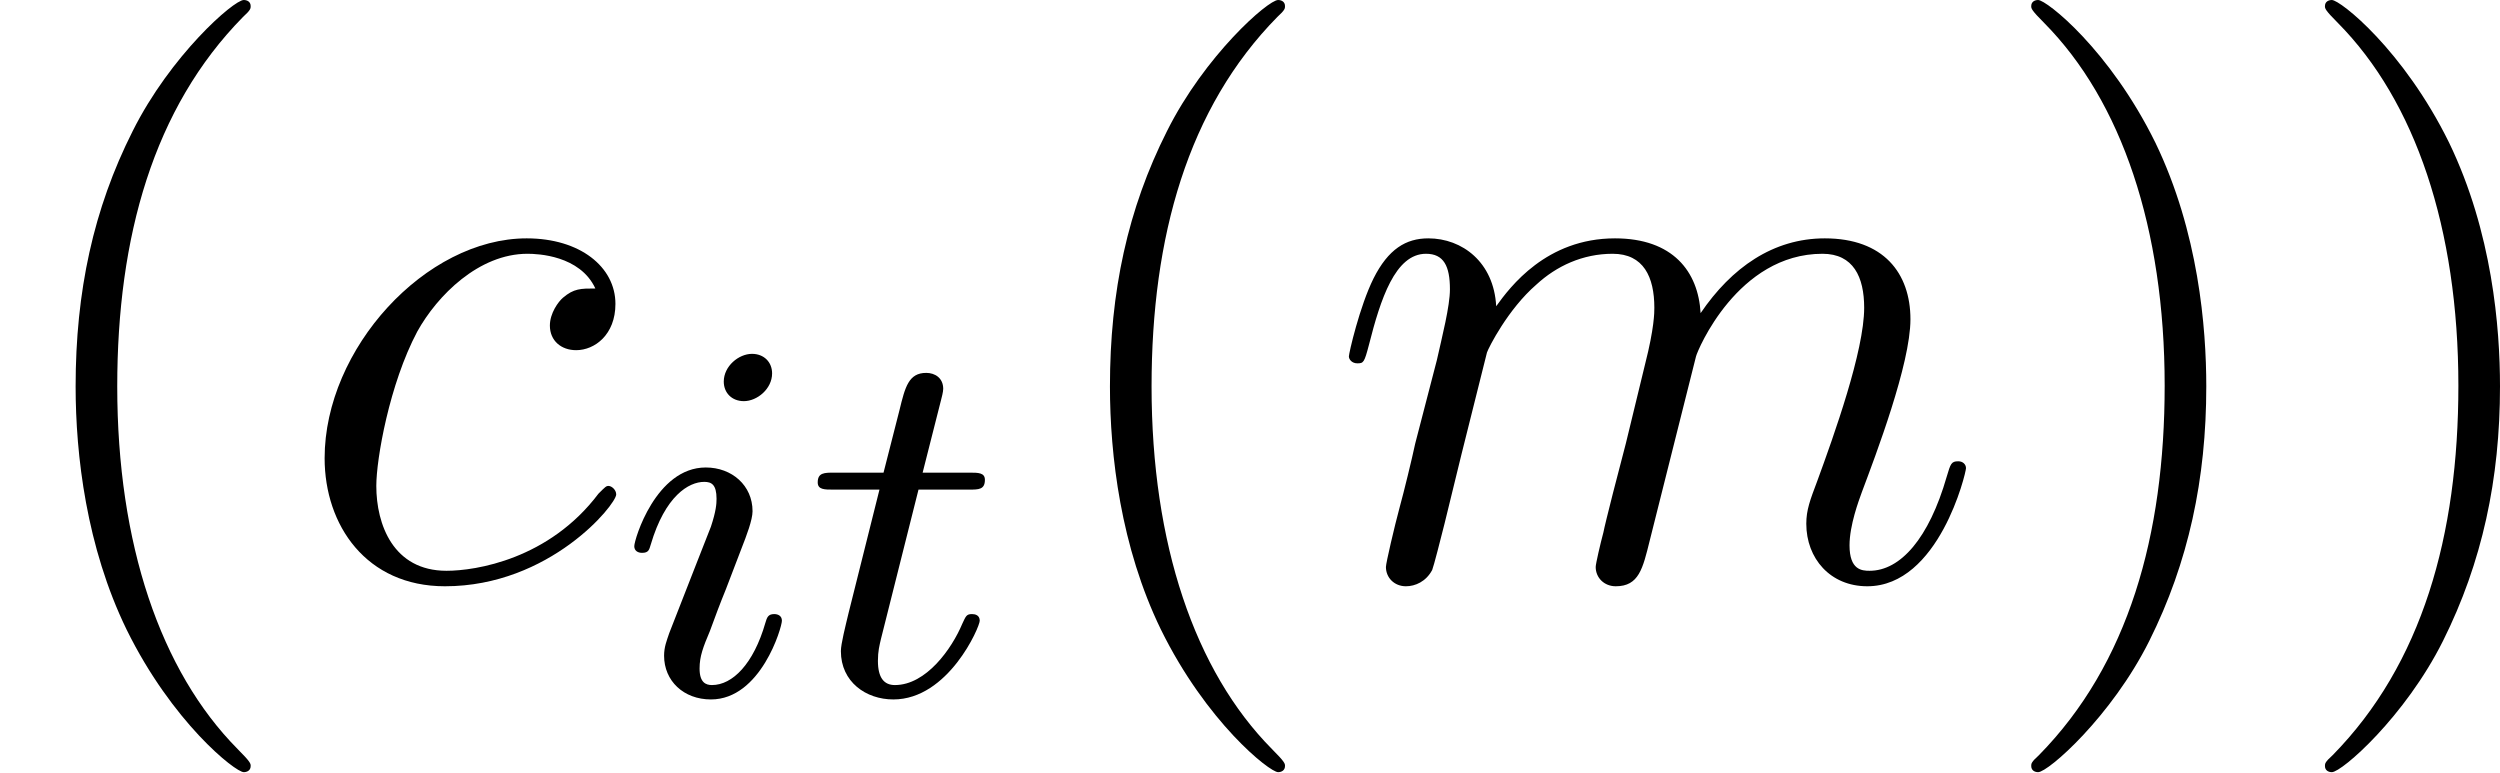
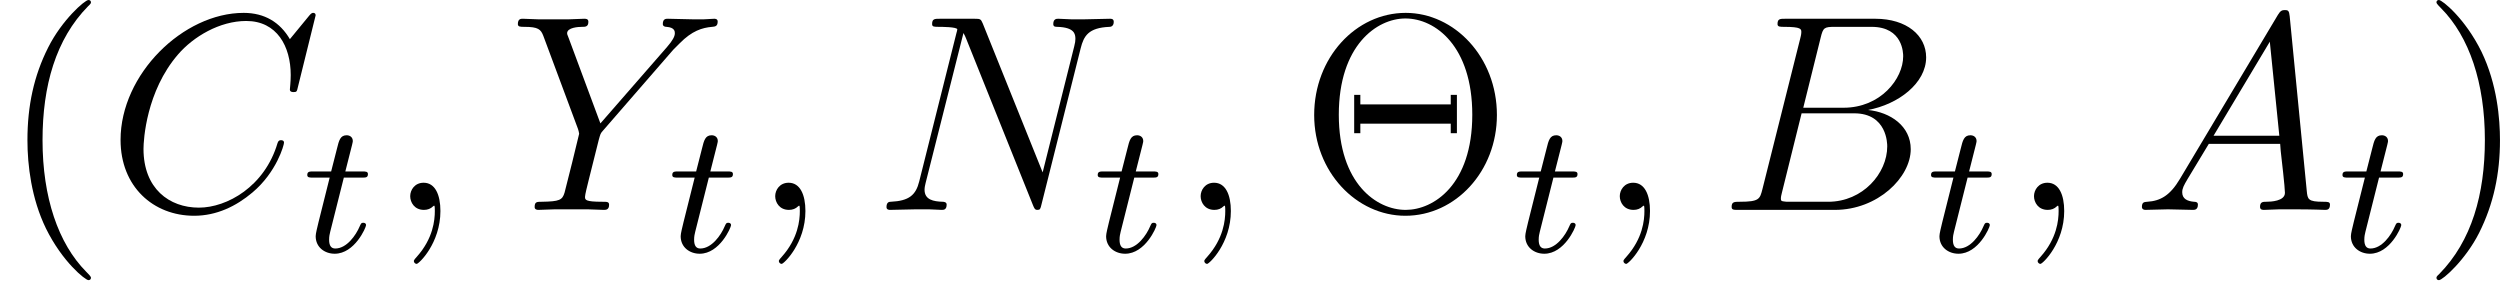
- <svg xmlns="http://www.w3.org/2000/svg" xmlns:xlink="http://www.w3.org/1999/xlink" version="1.1" width="38.745pt" height="11.967pt" viewBox="31.257 607.871 38.745 11.967">
+ <svg xmlns="http://www.w3.org/2000/svg" xmlns:xlink="http://www.w3.org/1999/xlink" version="1.1" width="106.795pt" height="11.967pt" viewBox="35.159 93.301 106.795 11.967">
  <defs>
-     <path id="g15-105" d="M2.375-4.973C2.375-5.149 2.248-5.276 2.064-5.276C1.857-5.276 1.626-5.085 1.626-4.846C1.626-4.67 1.753-4.543 1.937-4.543C2.144-4.543 2.375-4.734 2.375-4.973ZM1.211-2.048L.781-.948C.741-.829 .701-.733 .701-.598C.701-.207 1.004 .08 1.427 .08C2.2 .08 2.527-1.036 2.527-1.14C2.527-1.219 2.463-1.243 2.407-1.243C2.311-1.243 2.295-1.188 2.271-1.108C2.088-.47 1.761-.143 1.443-.143C1.347-.143 1.251-.183 1.251-.399C1.251-.59 1.307-.733 1.411-.98C1.49-1.196 1.57-1.411 1.658-1.626L1.905-2.271C1.977-2.455 2.072-2.702 2.072-2.837C2.072-3.236 1.753-3.515 1.347-3.515C.574-3.515 .239-2.399 .239-2.295C.239-2.224 .295-2.192 .359-2.192C.462-2.192 .47-2.24 .494-2.319C.717-3.076 1.084-3.292 1.323-3.292C1.435-3.292 1.514-3.252 1.514-3.029C1.514-2.949 1.506-2.837 1.427-2.598L1.211-2.048Z" />
    <path id="g15-116" d="M1.761-3.172H2.542C2.694-3.172 2.79-3.172 2.79-3.324C2.79-3.435 2.686-3.435 2.55-3.435H1.825L2.112-4.567C2.144-4.686 2.144-4.726 2.144-4.734C2.144-4.902 2.016-4.981 1.881-4.981C1.61-4.981 1.554-4.766 1.467-4.407L1.219-3.435H.454C.303-3.435 .199-3.435 .199-3.284C.199-3.172 .303-3.172 .438-3.172H1.156L.677-1.259C.63-1.06 .558-.781 .558-.669C.558-.191 .948 .08 1.371 .08C2.224 .08 2.71-1.044 2.71-1.14C2.71-1.227 2.638-1.243 2.59-1.243C2.503-1.243 2.495-1.211 2.439-1.092C2.279-.709 1.881-.143 1.395-.143C1.227-.143 1.132-.255 1.132-.518C1.132-.669 1.156-.757 1.18-.861L1.761-3.172Z" />
-     <path id="g16-99" d="M4.674-4.495C4.447-4.495 4.34-4.495 4.172-4.352C4.101-4.292 3.969-4.113 3.969-3.921C3.969-3.682 4.148-3.539 4.376-3.539C4.663-3.539 4.985-3.778 4.985-4.256C4.985-4.83 4.435-5.272 3.61-5.272C2.044-5.272 .478-3.563 .478-1.865C.478-.825 1.124 .12 2.343 .12C3.969 .12 4.997-1.148 4.997-1.303C4.997-1.375 4.926-1.435 4.878-1.435C4.842-1.435 4.83-1.423 4.722-1.315C3.957-.299 2.821-.12 2.367-.12C1.542-.12 1.279-.837 1.279-1.435C1.279-1.853 1.482-3.013 1.913-3.826C2.224-4.388 2.869-5.033 3.622-5.033C3.778-5.033 4.435-5.009 4.674-4.495Z" />
-     <path id="g16-109" d="M2.463-3.503C2.487-3.575 2.786-4.172 3.228-4.555C3.539-4.842 3.945-5.033 4.411-5.033C4.89-5.033 5.057-4.674 5.057-4.196C5.057-4.125 5.057-3.885 4.914-3.324L4.615-2.092C4.519-1.733 4.292-.849 4.268-.717C4.22-.538 4.148-.227 4.148-.179C4.148-.012 4.28 .12 4.459 .12C4.818 .12 4.878-.155 4.985-.586L5.703-3.443C5.727-3.539 6.348-5.033 7.663-5.033C8.141-5.033 8.309-4.674 8.309-4.196C8.309-3.527 7.843-2.224 7.58-1.506C7.472-1.219 7.412-1.064 7.412-.849C7.412-.311 7.783 .12 8.357 .12C9.468 .12 9.887-1.638 9.887-1.71C9.887-1.769 9.839-1.817 9.767-1.817C9.66-1.817 9.648-1.781 9.588-1.578C9.313-.622 8.871-.12 8.393-.12C8.273-.12 8.082-.132 8.082-.514C8.082-.825 8.225-1.207 8.273-1.339C8.488-1.913 9.026-3.324 9.026-4.017C9.026-4.734 8.608-5.272 7.699-5.272C6.898-5.272 6.253-4.818 5.774-4.113C5.738-4.758 5.344-5.272 4.447-5.272C3.383-5.272 2.821-4.519 2.606-4.22C2.57-4.902 2.08-5.272 1.554-5.272C1.207-5.272 .933-5.105 .705-4.651C.49-4.22 .323-3.491 .323-3.443S.371-3.335 .454-3.335C.55-3.335 .562-3.347 .634-3.622C.813-4.328 1.04-5.033 1.518-5.033C1.793-5.033 1.889-4.842 1.889-4.483C1.889-4.22 1.769-3.754 1.686-3.383L1.351-2.092C1.303-1.865 1.172-1.327 1.112-1.112C1.028-.801 .897-.239 .897-.179C.897-.012 1.028 .12 1.207 .12C1.351 .12 1.518 .048 1.614-.132C1.638-.191 1.745-.61 1.805-.849L2.068-1.925L2.463-3.503Z" />
+     <path id="g16-59" d="M2.331 .048C2.331-.646 2.104-1.16 1.614-1.16C1.231-1.16 1.04-.849 1.04-.586S1.219 0 1.626 0C1.781 0 1.913-.048 2.02-.155C2.044-.179 2.056-.179 2.068-.179C2.092-.179 2.092-.012 2.092 .048C2.092 .442 2.02 1.219 1.327 1.997C1.196 2.14 1.196 2.164 1.196 2.188C1.196 2.248 1.255 2.307 1.315 2.307C1.411 2.307 2.331 1.423 2.331 .048Z" />
+     <path id="g16-65" d="M2.032-1.327C1.614-.622 1.207-.383 .634-.347C.502-.335 .406-.335 .406-.12C.406-.048 .466 0 .55 0C.765 0 1.303-.024 1.518-.024C1.865-.024 2.248 0 2.582 0C2.654 0 2.798 0 2.798-.227C2.798-.335 2.702-.347 2.63-.347C2.355-.371 2.128-.466 2.128-.753C2.128-.921 2.2-1.052 2.355-1.315L3.264-2.821H6.312C6.324-2.714 6.324-2.618 6.336-2.511C6.372-2.2 6.516-.956 6.516-.729C6.516-.371 5.906-.347 5.715-.347C5.583-.347 5.452-.347 5.452-.132C5.452 0 5.559 0 5.631 0C5.834 0 6.073-.024 6.276-.024H6.958C7.687-.024 8.213 0 8.225 0C8.309 0 8.44 0 8.44-.227C8.44-.347 8.333-.347 8.153-.347C7.496-.347 7.484-.454 7.448-.813L6.719-8.273C6.695-8.512 6.647-8.536 6.516-8.536C6.396-8.536 6.324-8.512 6.217-8.333L2.032-1.327ZM3.467-3.168L5.87-7.185L6.276-3.168H3.467Z" />
+     <path id="g16-66" d="M4.376-7.352C4.483-7.795 4.531-7.819 4.997-7.819H6.551C7.902-7.819 7.902-6.671 7.902-6.563C7.902-5.595 6.934-4.364 5.356-4.364H3.634L4.376-7.352ZM6.396-4.268C7.699-4.507 8.883-5.416 8.883-6.516C8.883-7.448 8.058-8.165 6.707-8.165H2.869C2.642-8.165 2.534-8.165 2.534-7.938C2.534-7.819 2.642-7.819 2.821-7.819C3.551-7.819 3.551-7.723 3.551-7.592C3.551-7.568 3.551-7.496 3.503-7.317L1.889-.885C1.781-.466 1.757-.347 .921-.347C.693-.347 .574-.347 .574-.132C.574 0 .646 0 .885 0H4.985C6.814 0 8.225-1.387 8.225-2.594C8.225-3.575 7.364-4.172 6.396-4.268ZM4.698-.347H3.084C2.917-.347 2.893-.347 2.821-.359C2.69-.371 2.678-.395 2.678-.49C2.678-.574 2.702-.646 2.726-.753L3.563-4.125H5.81C7.221-4.125 7.221-2.809 7.221-2.714C7.221-1.566 6.181-.347 4.698-.347Z" />
+     <path id="g16-67" d="M8.931-8.309C8.931-8.416 8.847-8.416 8.823-8.416S8.751-8.416 8.656-8.297L7.831-7.293C7.412-8.01 6.755-8.416 5.858-8.416C3.276-8.416 .598-5.798 .598-2.989C.598-.992 1.997 .251 3.742 .251C4.698 .251 5.535-.155 6.229-.741C7.269-1.614 7.58-2.774 7.58-2.869C7.58-2.977 7.484-2.977 7.448-2.977C7.34-2.977 7.329-2.905 7.305-2.857C6.755-.992 5.141-.096 3.945-.096C2.678-.096 1.578-.909 1.578-2.606C1.578-2.989 1.698-5.069 3.049-6.635C3.706-7.4 4.83-8.07 5.966-8.07C7.281-8.07 7.867-6.982 7.867-5.762C7.867-5.452 7.831-5.189 7.831-5.141C7.831-5.033 7.95-5.033 7.986-5.033C8.118-5.033 8.13-5.045 8.177-5.26L8.931-8.309Z" />
+     <path id="g16-78" d="M8.847-6.91C8.978-7.424 9.17-7.783 10.078-7.819C10.114-7.819 10.258-7.831 10.258-8.034C10.258-8.165 10.15-8.165 10.102-8.165C9.863-8.165 9.253-8.141 9.014-8.141H8.44C8.273-8.141 8.058-8.165 7.89-8.165C7.819-8.165 7.675-8.165 7.675-7.938C7.675-7.819 7.771-7.819 7.855-7.819C8.572-7.795 8.62-7.52 8.62-7.305C8.62-7.197 8.608-7.161 8.572-6.994L7.221-1.602L4.663-7.962C4.579-8.153 4.567-8.165 4.304-8.165H2.845C2.606-8.165 2.499-8.165 2.499-7.938C2.499-7.819 2.582-7.819 2.809-7.819C2.869-7.819 3.575-7.819 3.575-7.711C3.575-7.687 3.551-7.592 3.539-7.556L1.949-1.219C1.805-.634 1.518-.383 .729-.347C.669-.347 .55-.335 .55-.12C.55 0 .669 0 .705 0C.944 0 1.554-.024 1.793-.024H2.367C2.534-.024 2.738 0 2.905 0C2.989 0 3.12 0 3.12-.227C3.12-.335 3.001-.347 2.953-.347C2.558-.359 2.176-.43 2.176-.861C2.176-.956 2.2-1.064 2.224-1.16L3.838-7.556C3.909-7.436 3.909-7.412 3.957-7.305L6.802-.215C6.862-.072 6.886 0 6.994 0C7.113 0 7.125-.036 7.173-.239L8.847-6.91Z" />
+     <path id="g16-89" d="M7.03-6.838L7.305-7.113C7.831-7.651 8.273-7.783 8.691-7.819C8.823-7.831 8.931-7.843 8.931-8.046C8.931-8.165 8.811-8.165 8.787-8.165C8.644-8.165 8.488-8.141 8.345-8.141H7.855C7.508-8.141 7.137-8.165 6.802-8.165C6.719-8.165 6.587-8.165 6.587-7.938C6.587-7.831 6.707-7.819 6.743-7.819C7.101-7.795 7.101-7.615 7.101-7.544C7.101-7.412 7.006-7.233 6.767-6.958L3.921-3.694L2.57-7.329C2.499-7.496 2.499-7.52 2.499-7.544C2.499-7.795 2.989-7.819 3.132-7.819S3.407-7.819 3.407-8.034C3.407-8.165 3.3-8.165 3.228-8.165C3.025-8.165 2.786-8.141 2.582-8.141H1.255C1.04-8.141 .813-8.165 .61-8.165C.526-8.165 .395-8.165 .395-7.938C.395-7.819 .502-7.819 .681-7.819C1.267-7.819 1.375-7.711 1.482-7.436L2.965-3.455C2.977-3.419 3.013-3.288 3.013-3.252S2.427-.861 2.391-.741C2.295-.418 2.176-.359 1.411-.347C1.207-.347 1.112-.347 1.112-.12C1.112 0 1.243 0 1.279 0C1.494 0 1.745-.024 1.973-.024H3.383C3.599-.024 3.85 0 4.065 0C4.148 0 4.292 0 4.292-.215C4.292-.347 4.208-.347 4.005-.347C3.264-.347 3.264-.43 3.264-.562C3.264-.646 3.359-1.028 3.419-1.267L3.85-2.989C3.921-3.24 3.921-3.264 4.029-3.383L7.03-6.838Z" />
+     <path id="g26-2" d="M8.452-4.053C8.452-6.528 6.635-8.416 4.555-8.416C2.427-8.416 .646-6.504 .646-4.053C.646-1.626 2.451 .251 4.543 .251C6.683 .251 8.452-1.65 8.452-4.053ZM4.555 0C3.312 0 1.698-1.124 1.698-4.065C1.698-7.03 3.324-8.177 4.543-8.177C5.822-8.177 7.4-6.994 7.4-4.065C7.4-1.076 5.75 0 4.555 0ZM6.743-4.914H6.48V-4.507H2.618V-4.914H2.355V-3.276H2.618V-3.682H6.48V-3.276H6.743V-4.914Z" />
    <path id="g26-40" d="M3.885 2.905C3.885 2.869 3.885 2.845 3.682 2.642C2.487 1.435 1.817-.538 1.817-2.977C1.817-5.296 2.379-7.293 3.766-8.703C3.885-8.811 3.885-8.835 3.885-8.871C3.885-8.942 3.826-8.966 3.778-8.966C3.622-8.966 2.642-8.106 2.056-6.934C1.447-5.727 1.172-4.447 1.172-2.977C1.172-1.913 1.339-.49 1.961 .789C2.666 2.224 3.646 3.001 3.778 3.001C3.826 3.001 3.885 2.977 3.885 2.905Z" />
    <path id="g26-41" d="M3.371-2.977C3.371-3.885 3.252-5.368 2.582-6.755C1.877-8.189 .897-8.966 .765-8.966C.717-8.966 .658-8.942 .658-8.871C.658-8.835 .658-8.811 .861-8.608C2.056-7.4 2.726-5.428 2.726-2.989C2.726-.669 2.164 1.327 .777 2.738C.658 2.845 .658 2.869 .658 2.905C.658 2.977 .717 3.001 .765 3.001C.921 3.001 1.901 2.14 2.487 .968C3.096-.251 3.371-1.542 3.371-2.977Z" />
  </defs>
  <g id="page1">
-     <use x="31.257" y="616.837" xlink:href="#g26-40" />
-     <use x="35.81" y="616.837" xlink:href="#g16-99" />
-     <use x="40.848" y="618.631" xlink:href="#g15-105" />
-     <use x="43.731" y="618.631" xlink:href="#g15-116" />
-     <use x="47.287" y="616.837" xlink:href="#g26-40" />
-     <use x="51.839" y="616.837" xlink:href="#g16-109" />
-     <use x="62.079" y="616.837" xlink:href="#g26-41" />
-     <use x="66.631" y="616.837" xlink:href="#g26-41" />
+     <use x="35.159" y="102.267" xlink:href="#g26-40" />
+     <use x="39.711" y="102.267" xlink:href="#g16-67" />
+     <use x="48.086" y="104.06" xlink:href="#g15-116" />
+     <use x="51.642" y="102.267" xlink:href="#g16-59" />
+     <use x="56.886" y="102.267" xlink:href="#g16-89" />
+     <use x="63.678" y="104.06" xlink:href="#g15-116" />
+     <use x="67.234" y="102.267" xlink:href="#g16-59" />
+     <use x="72.478" y="102.267" xlink:href="#g16-78" />
+     <use x="81.852" y="104.06" xlink:href="#g15-116" />
+     <use x="85.408" y="102.267" xlink:href="#g16-59" />
+     <use x="90.652" y="102.267" xlink:href="#g26-2" />
+     <use x="99.757" y="104.06" xlink:href="#g15-116" />
+     <use x="103.313" y="102.267" xlink:href="#g16-59" />
+     <use x="108.557" y="102.267" xlink:href="#g16-66" />
+     <use x="117.45" y="104.06" xlink:href="#g15-116" />
+     <use x="121.007" y="102.267" xlink:href="#g16-59" />
+     <use x="126.251" y="102.267" xlink:href="#g16-65" />
+     <use x="135.026" y="104.06" xlink:href="#g15-116" />
+     <use x="138.582" y="102.267" xlink:href="#g26-41" />
  </g>
</svg>
